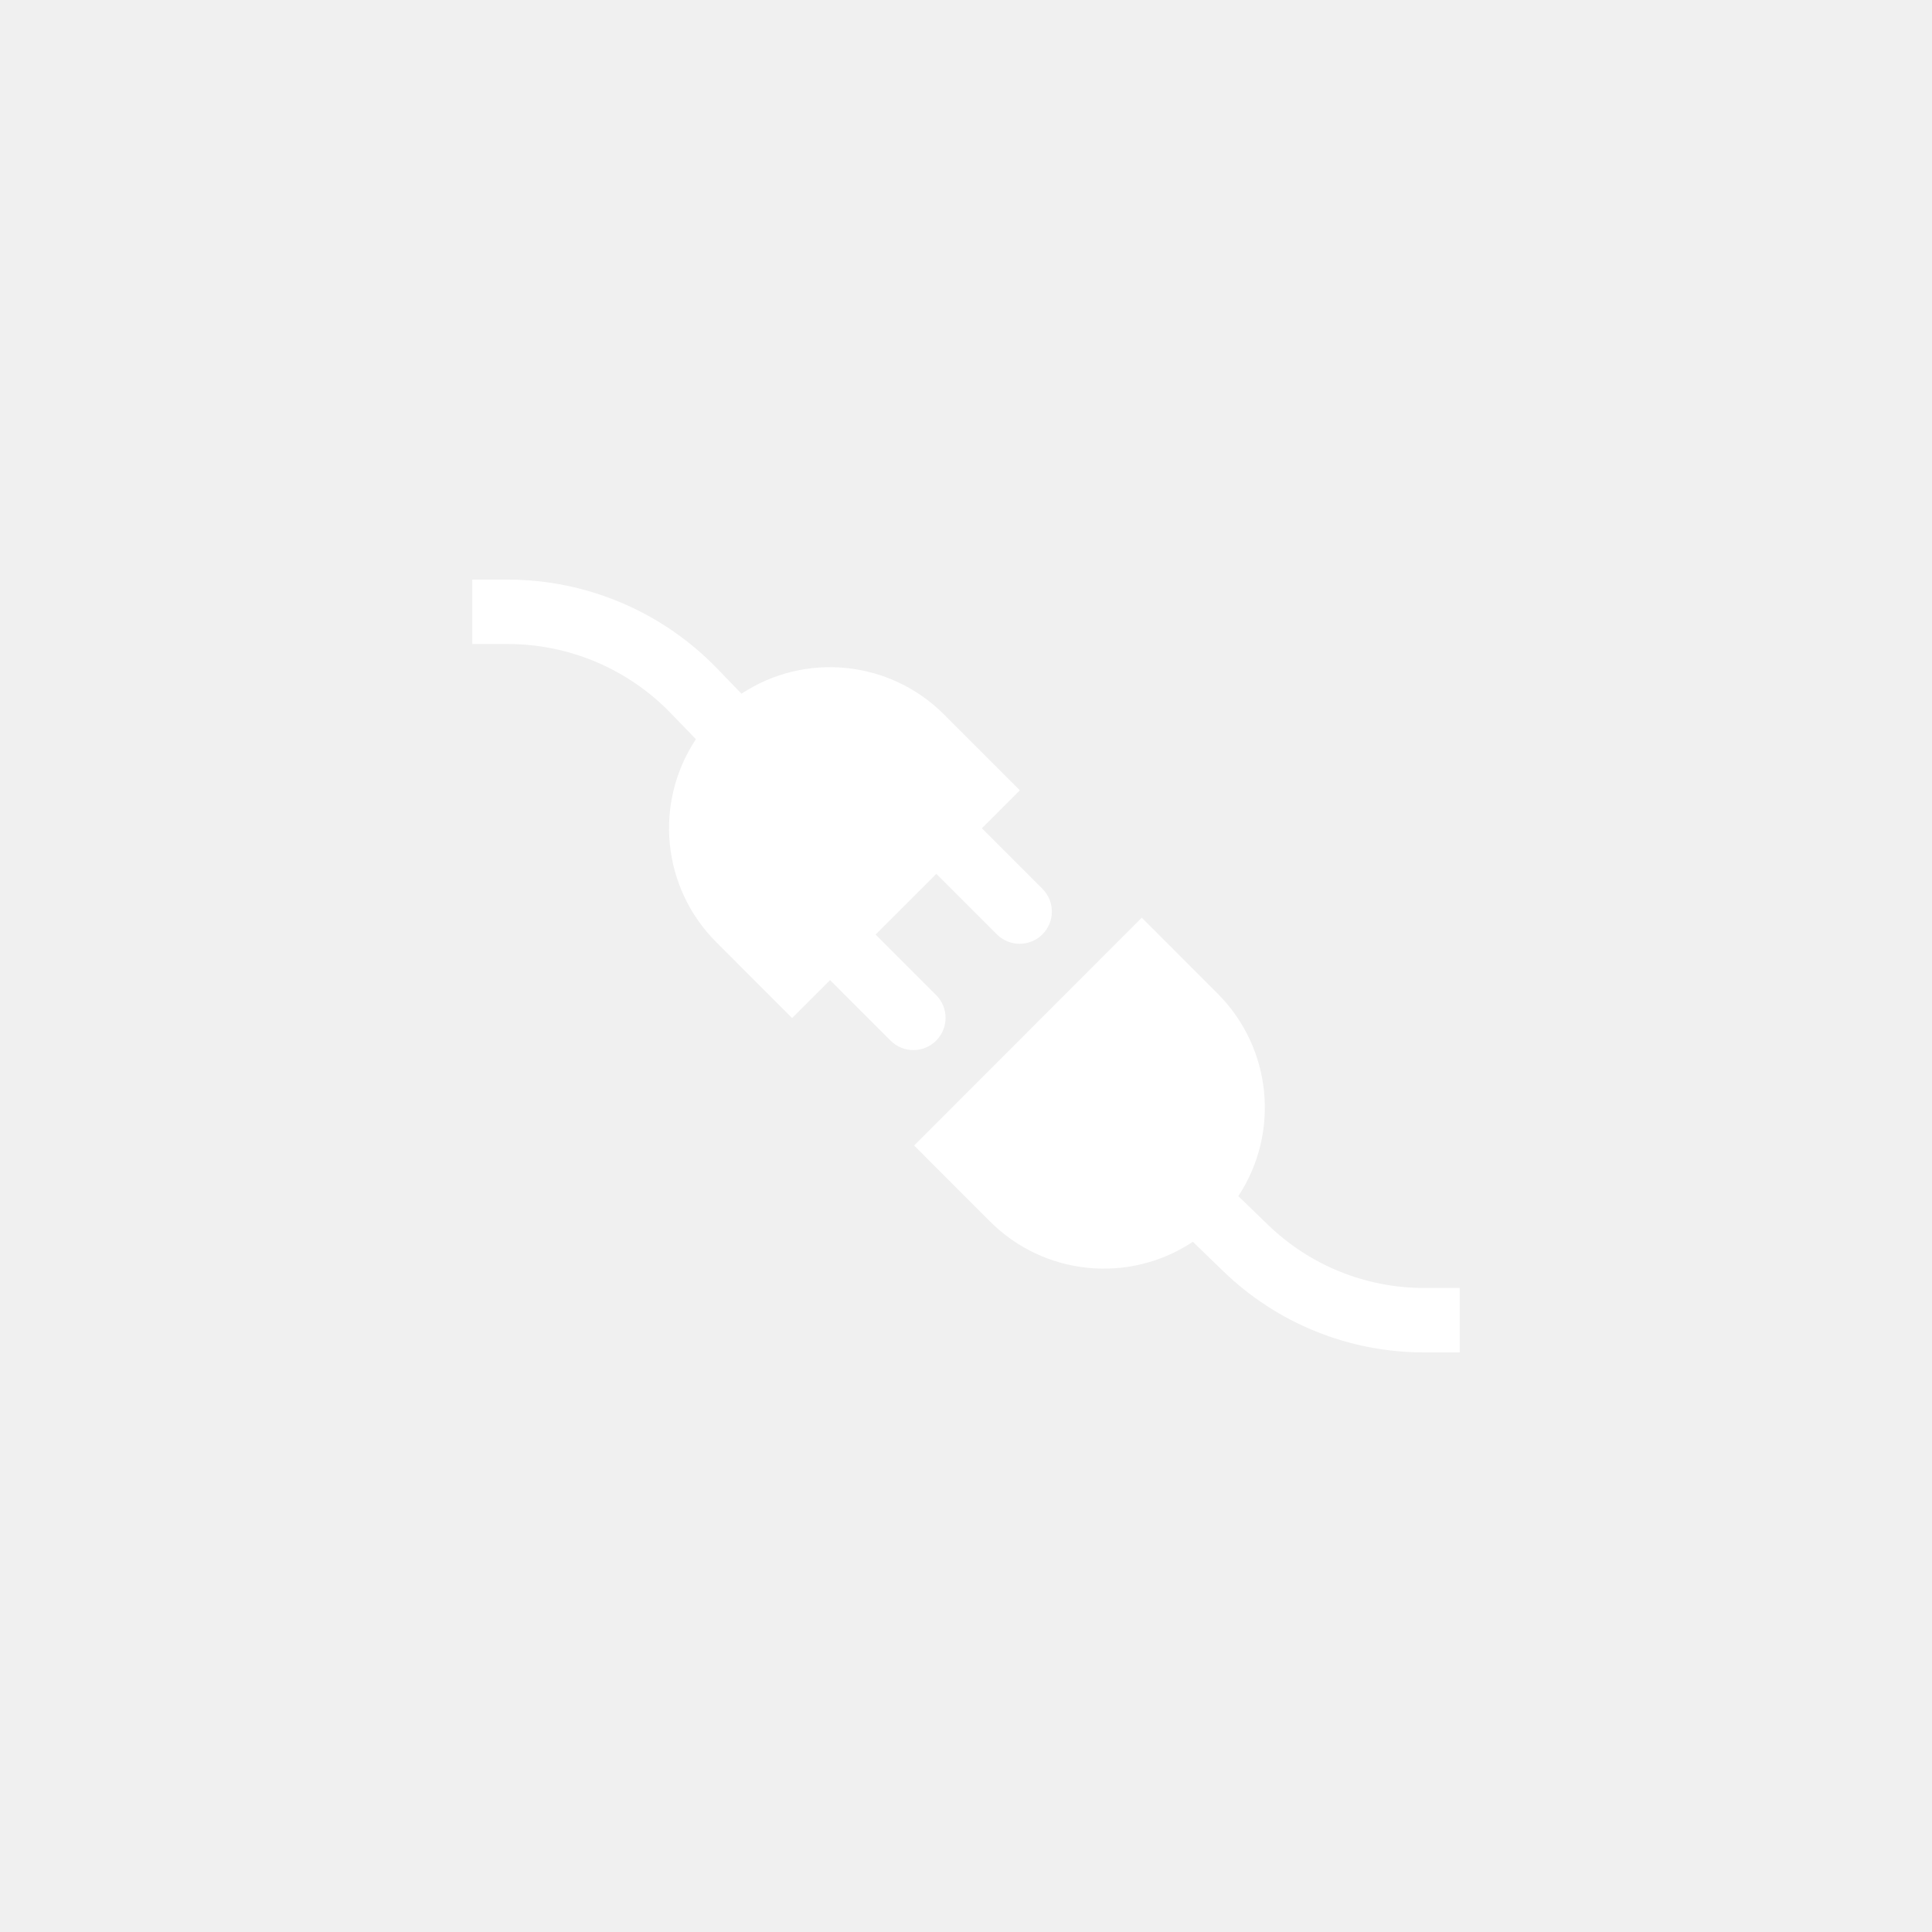
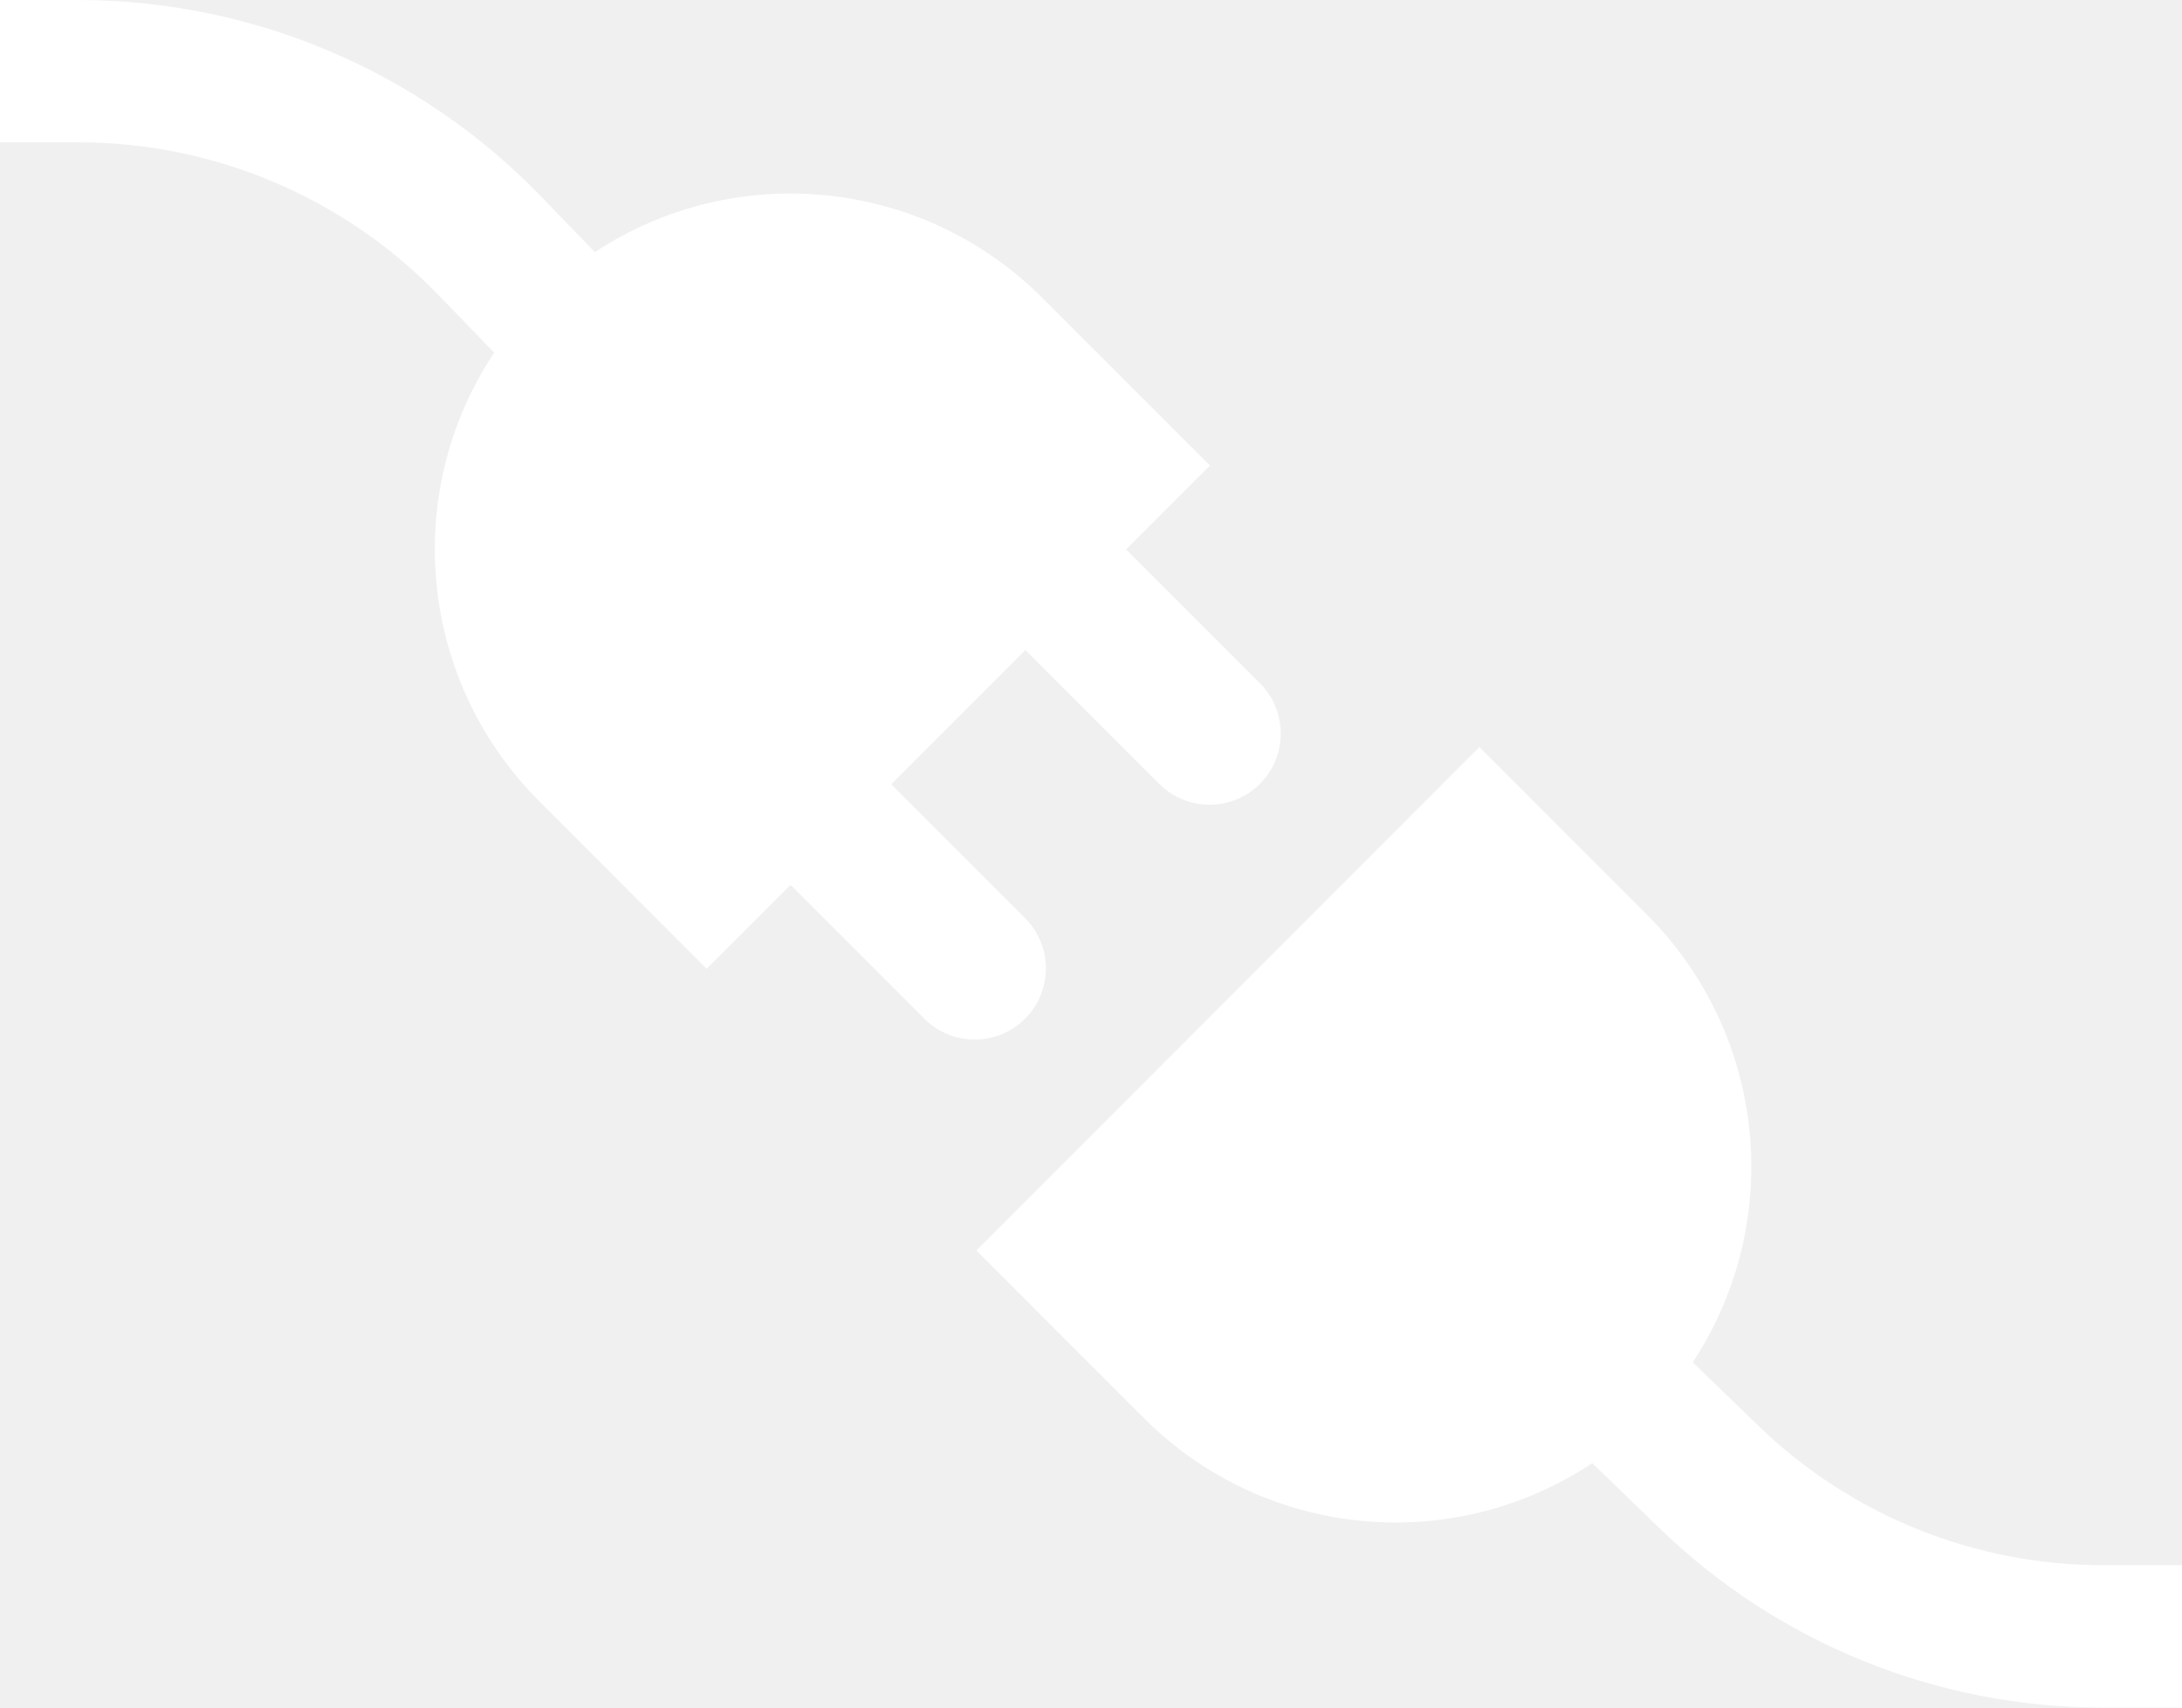
- <svg xmlns="http://www.w3.org/2000/svg" version="1.1" width="1080" height="1080" viewBox="0 0 1080 1080" xml:space="preserve">
-   <defs>
- </defs>
-   <rect x="0" y="0" width="100%" height="100%" fill="transparent" />
-   <g transform="matrix(1 0 0 1 540 540)" id="4098fb13-d8b3-4c01-bb40-dfc87d2c8de3">
- </g>
-   <g transform="matrix(1 0 0 1 540 540)" id="9c63a93a-4077-4a9b-a59e-e233634b41a5">
-     <rect style="stroke: none; stroke-width: 1; stroke-dasharray: none; stroke-linecap: butt; stroke-dashoffset: 0; stroke-linejoin: miter; stroke-miterlimit: 4; fill: rgb(255,255,255); fill-rule: nonzero; opacity: 1; visibility: hidden;" vector-effect="non-scaling-stroke" x="-540" y="-540" rx="0" ry="0" width="1080" height="1080" />
-   </g>
-   <g transform="matrix(1 0 0 1 426 455.5)">
-     <path style="stroke: none; stroke-width: 1; stroke-dasharray: none; stroke-linecap: butt; stroke-dashoffset: 0; stroke-linejoin: miter; stroke-miterlimit: 4; fill: rgb(255,255,255); fill-rule: evenodd; opacity: 1;" vector-effect="non-scaling-stroke" transform=" translate(-526, -275.5)" d="M 623.415 376.368 L 589.462 342.416 L 623.415 308.463 L 657.368 342.416 C 664.457 349.389 675.857 349.295 682.831 342.206 C 689.724 335.197 689.723 323.956 682.828 316.95 L 648.875 283.003 L 670.098 261.781 L 627.658 219.341 C 597.456 189.128 550.178 184.301 514.492 207.788 L 500.574 193.383 C 469.983 161.904 427.984 144.099 384.088 144 L 364 144 L 364 180.011 L 384.088 180.011 C 418.24 180.079 450.919 193.929 474.717 218.423 L 489.014 233.212 C 465.327 268.909 470.076 316.353 500.37 346.647 L 542.779 389.098 L 564.002 367.876 L 597.949 401.828 C 605.037 408.803 616.437 408.712 623.412 401.624 C 630.307 394.617 630.308 383.376 623.415 376.368 Z" stroke-linecap="round" />
-   </g>
-   <g transform="matrix(1 0 0 1 663.5 634.5)">
-     <path style="stroke: none; stroke-width: 1; stroke-dasharray: none; stroke-linecap: butt; stroke-dashoffset: 0; stroke-linejoin: miter; stroke-miterlimit: 4; fill: rgb(255,255,255); fill-rule: evenodd; opacity: 1;" vector-effect="non-scaling-stroke" transform=" translate(-763.5, -454.5)" d="M 896.243 539.979 C 863.542 540.048 832.109 527.326 808.65 504.529 L 792.241 488.644 C 815.702 452.945 810.876 405.665 780.686 375.45 L 738.263 333 L 611 460.356 L 653.423 502.806 C 683.706 533.105 731.132 537.853 766.815 514.159 L 783.614 530.422 C 813.778 559.733 854.196 576.089 896.243 576 L 916 576 L 916 539.979 Z" stroke-linecap="round" />
-   </g>
+ <svg xmlns="http://www.w3.org/2000/svg" width="552" height="432" viewBox="0 0 552 432">
+   <path style="stroke:none;stroke-width:1;stroke-dasharray:none;stroke-linecap:butt;stroke-dashoffset:0;stroke-linejoin:miter;stroke-miterlimit:4;fill:#fff;fill-rule:evenodd;opacity:1" vector-effect="non-scaling-stroke" transform="translate(-364 -144)" d="m623.415 376.368-33.953-33.952 33.953-33.953 33.953 33.953c7.089 6.973 18.489 6.879 25.463-.21 6.893-7.009 6.892-18.25-.003-25.256l-33.953-33.947 21.223-21.222-42.44-42.44c-30.202-30.213-77.48-35.04-113.166-11.553l-13.918-14.405A162.94 162.94 0 0 0 384.088 144H364v36.011h20.088a126.7 126.7 0 0 1 90.629 38.412l14.297 14.789c-23.687 35.697-18.938 83.141 11.356 113.435l42.409 42.451 21.223-21.222 33.947 33.952c7.088 6.975 18.488 6.884 25.463-.204 6.895-7.007 6.896-18.248.003-25.256m272.828 163.611a125.3 125.3 0 0 1-87.593-35.45l-16.409-15.885c23.461-35.699 18.635-82.979-11.555-113.194L738.263 333 611 460.356l42.423 42.45c30.283 30.299 77.709 35.047 113.392 11.353l16.799 16.263A161.13 161.13 0 0 0 896.243 576H916v-36.021Z" />
</svg>
